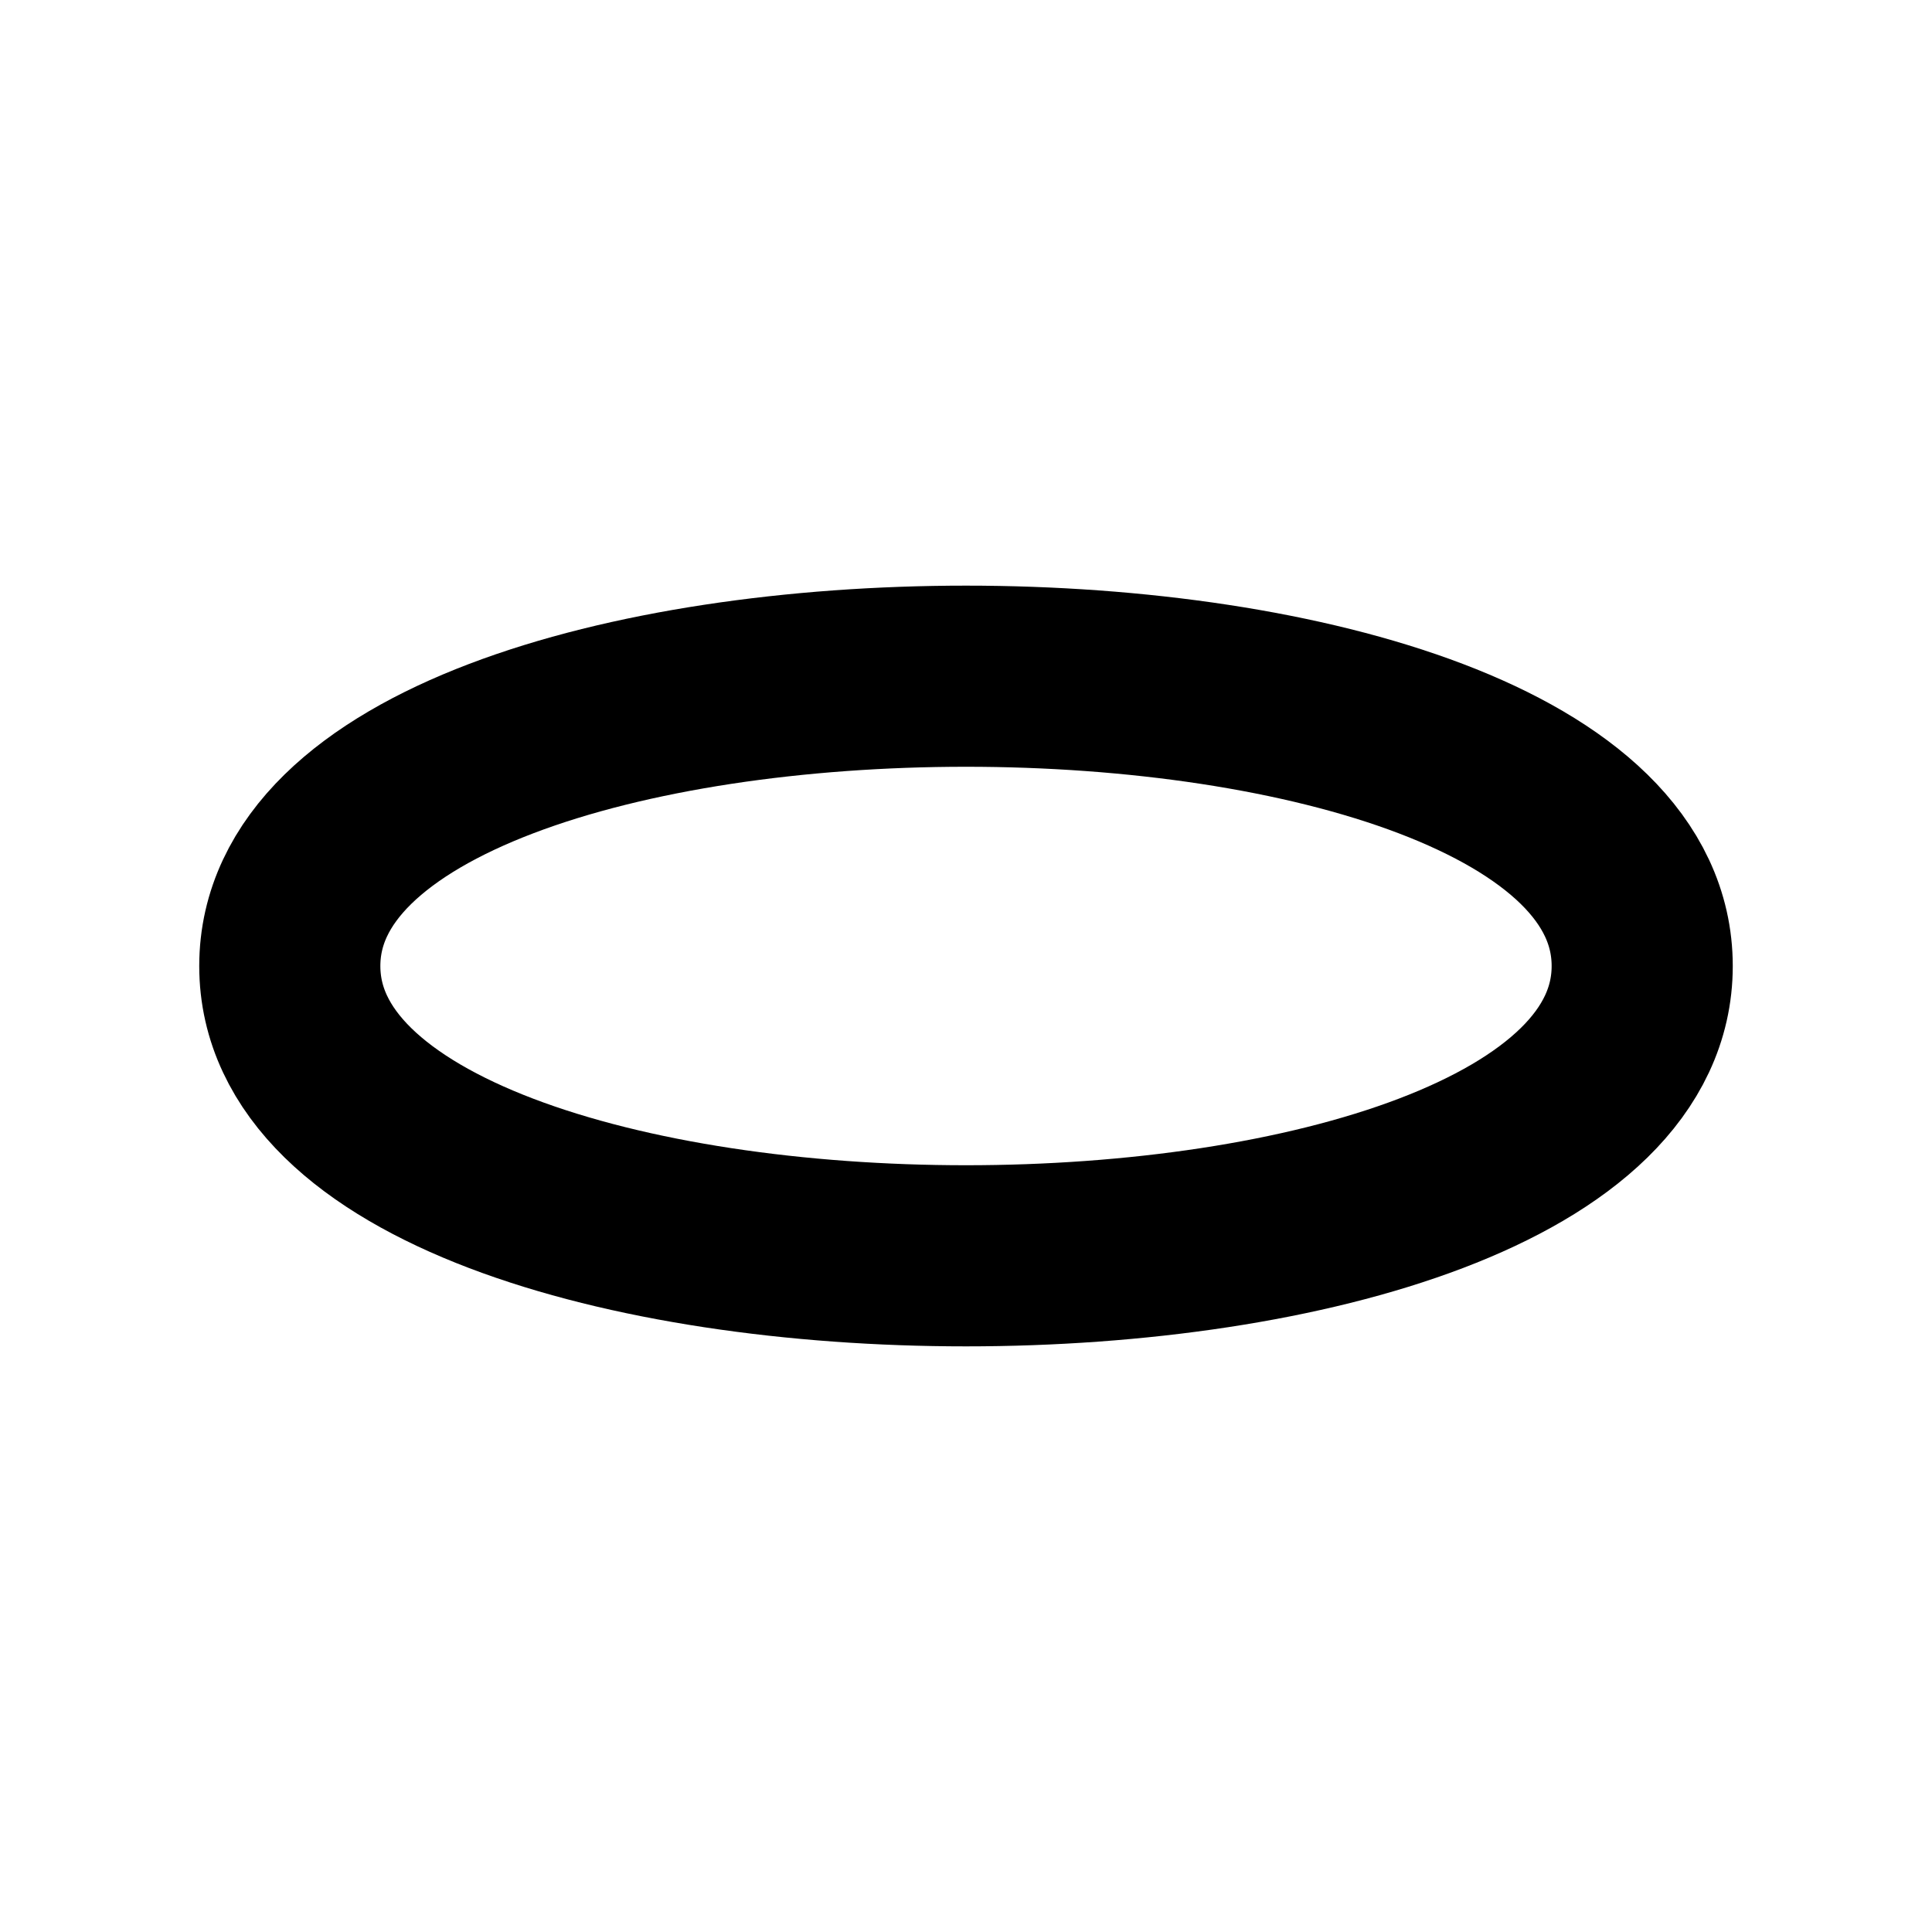
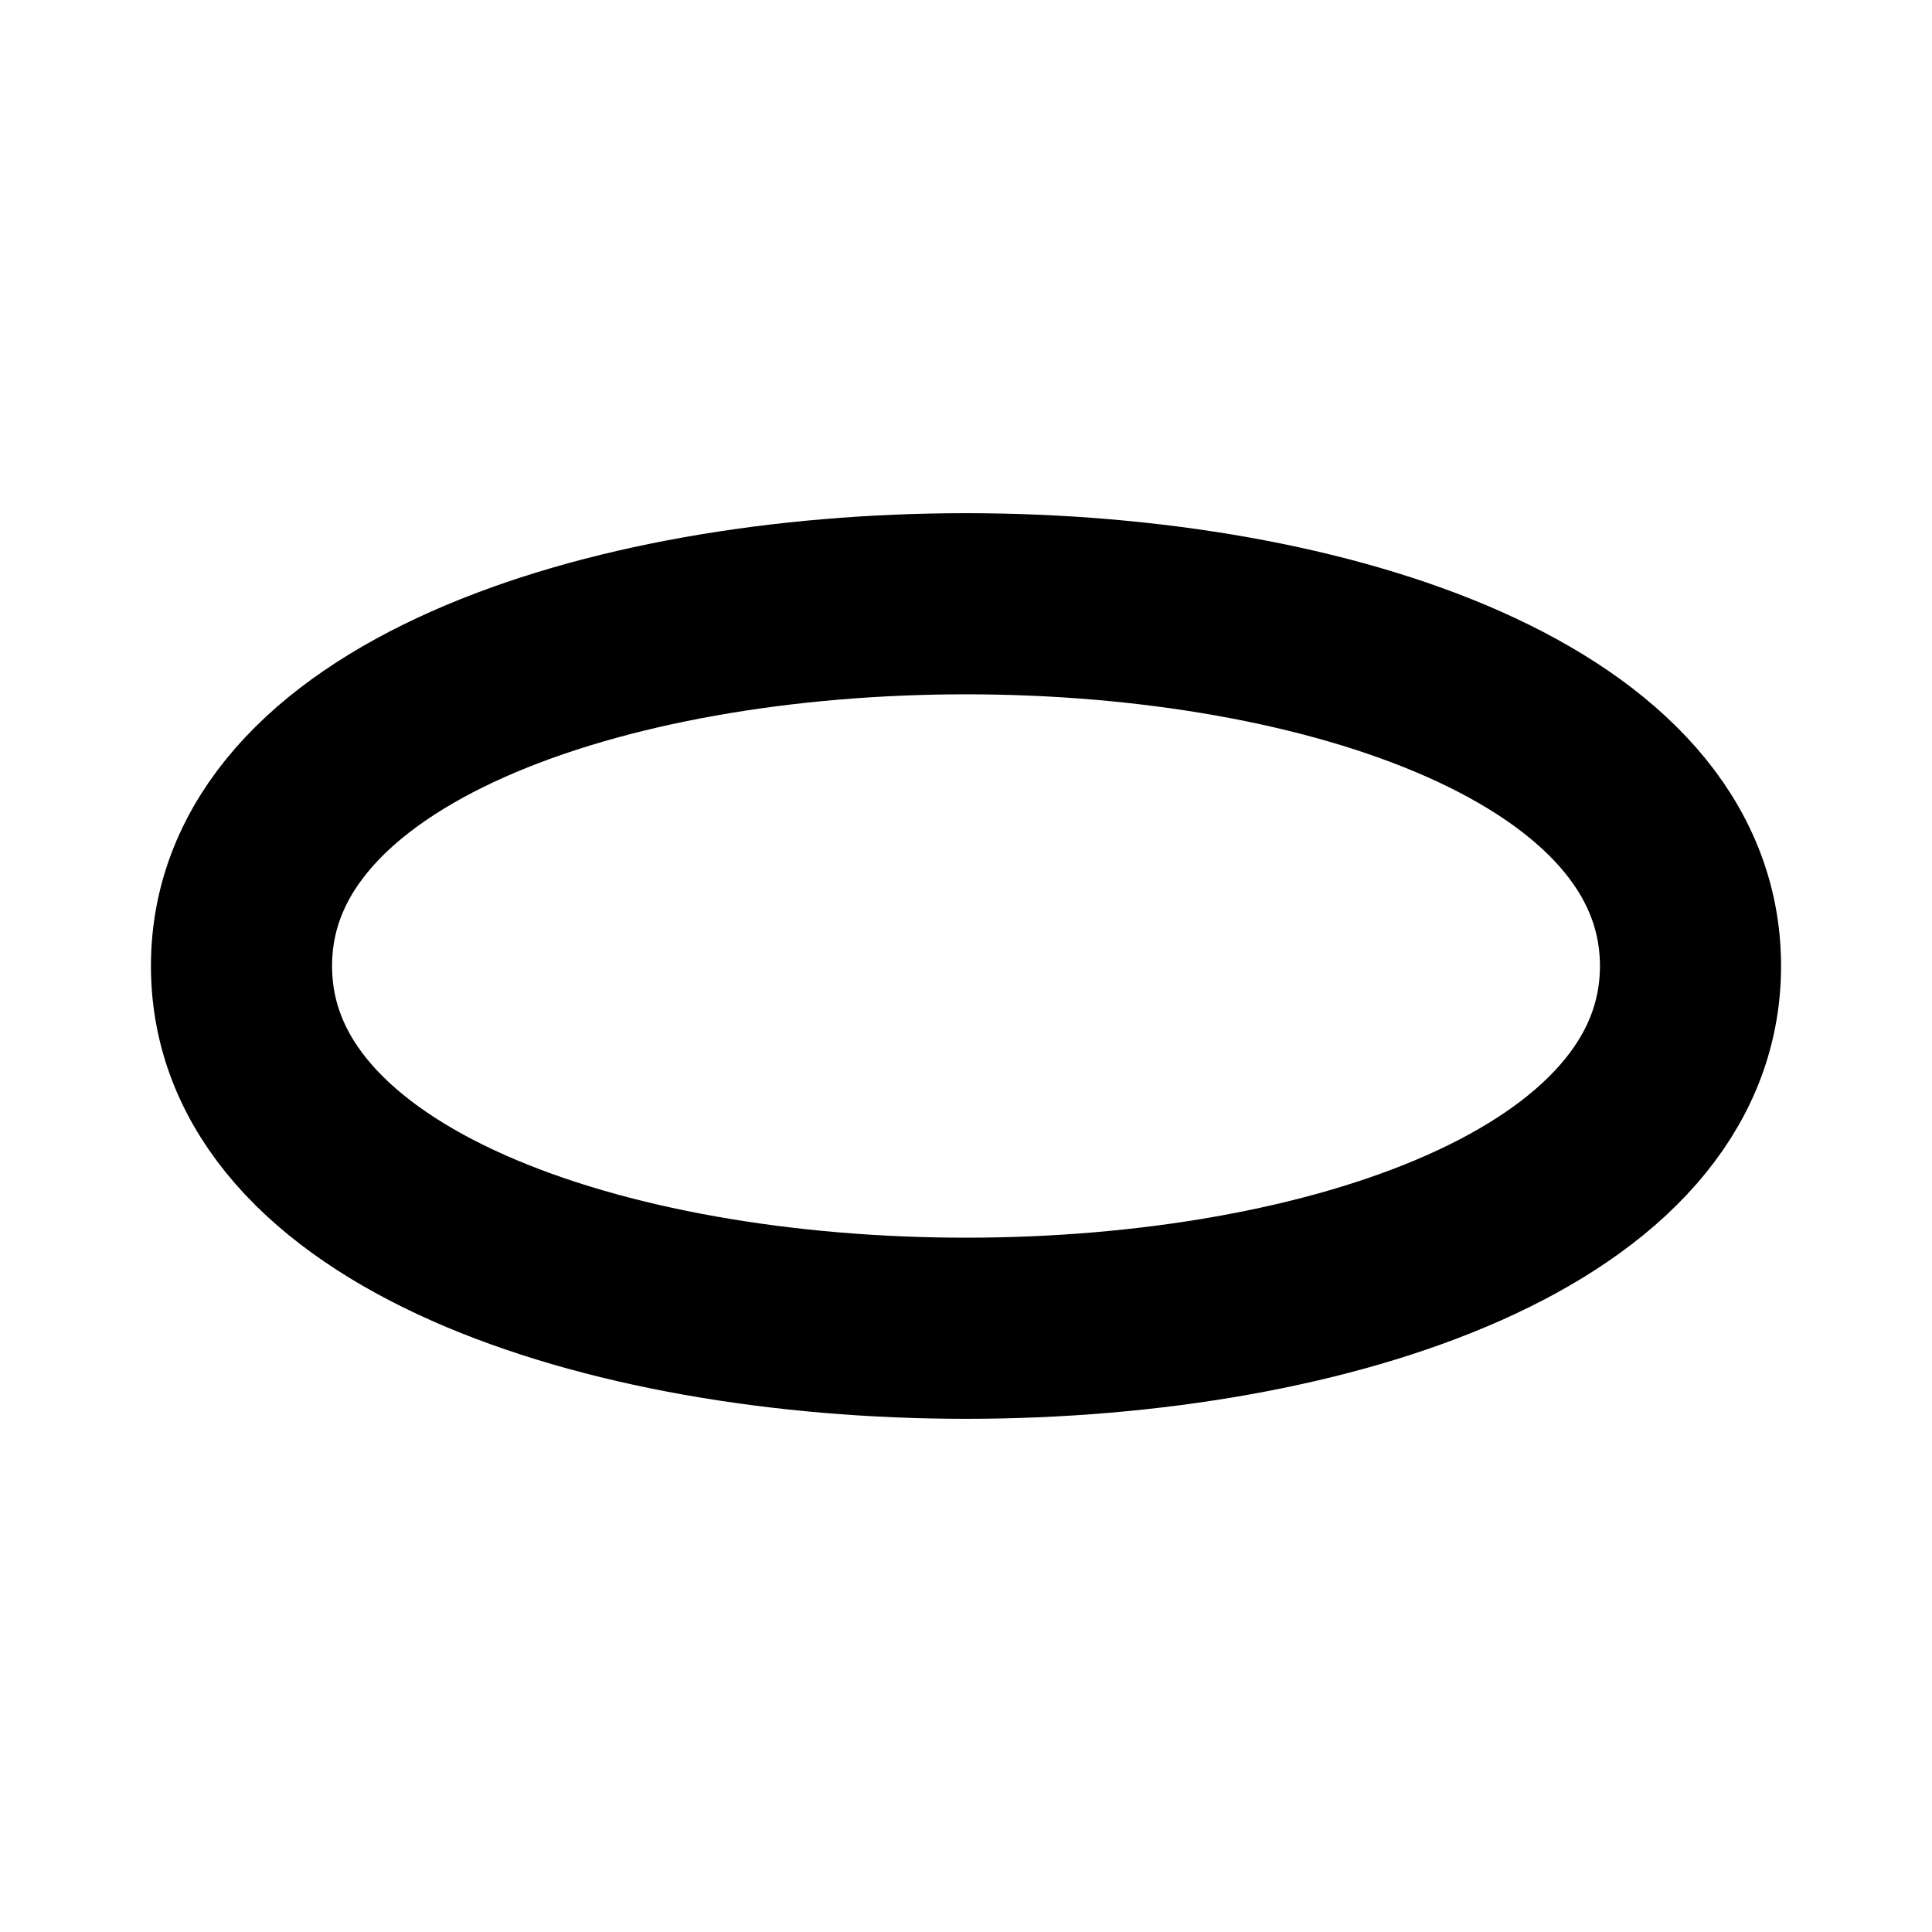
<svg xmlns="http://www.w3.org/2000/svg" width="16" height="16" viewBox="0 0 16 16" fill="none" stroke="currentColor" stroke-width="1.5" stroke-linecap="round" stroke-linejoin="round">
-   <path d="M2.4 8C2.4 4.8 13.6 4.8 13.6 8C13.6 11.2 2.4 11.2 2.4 8Z" />
+   <path d="M2 8c0-4 12-4 12 0s-12 4-12 0z" />
</svg>
